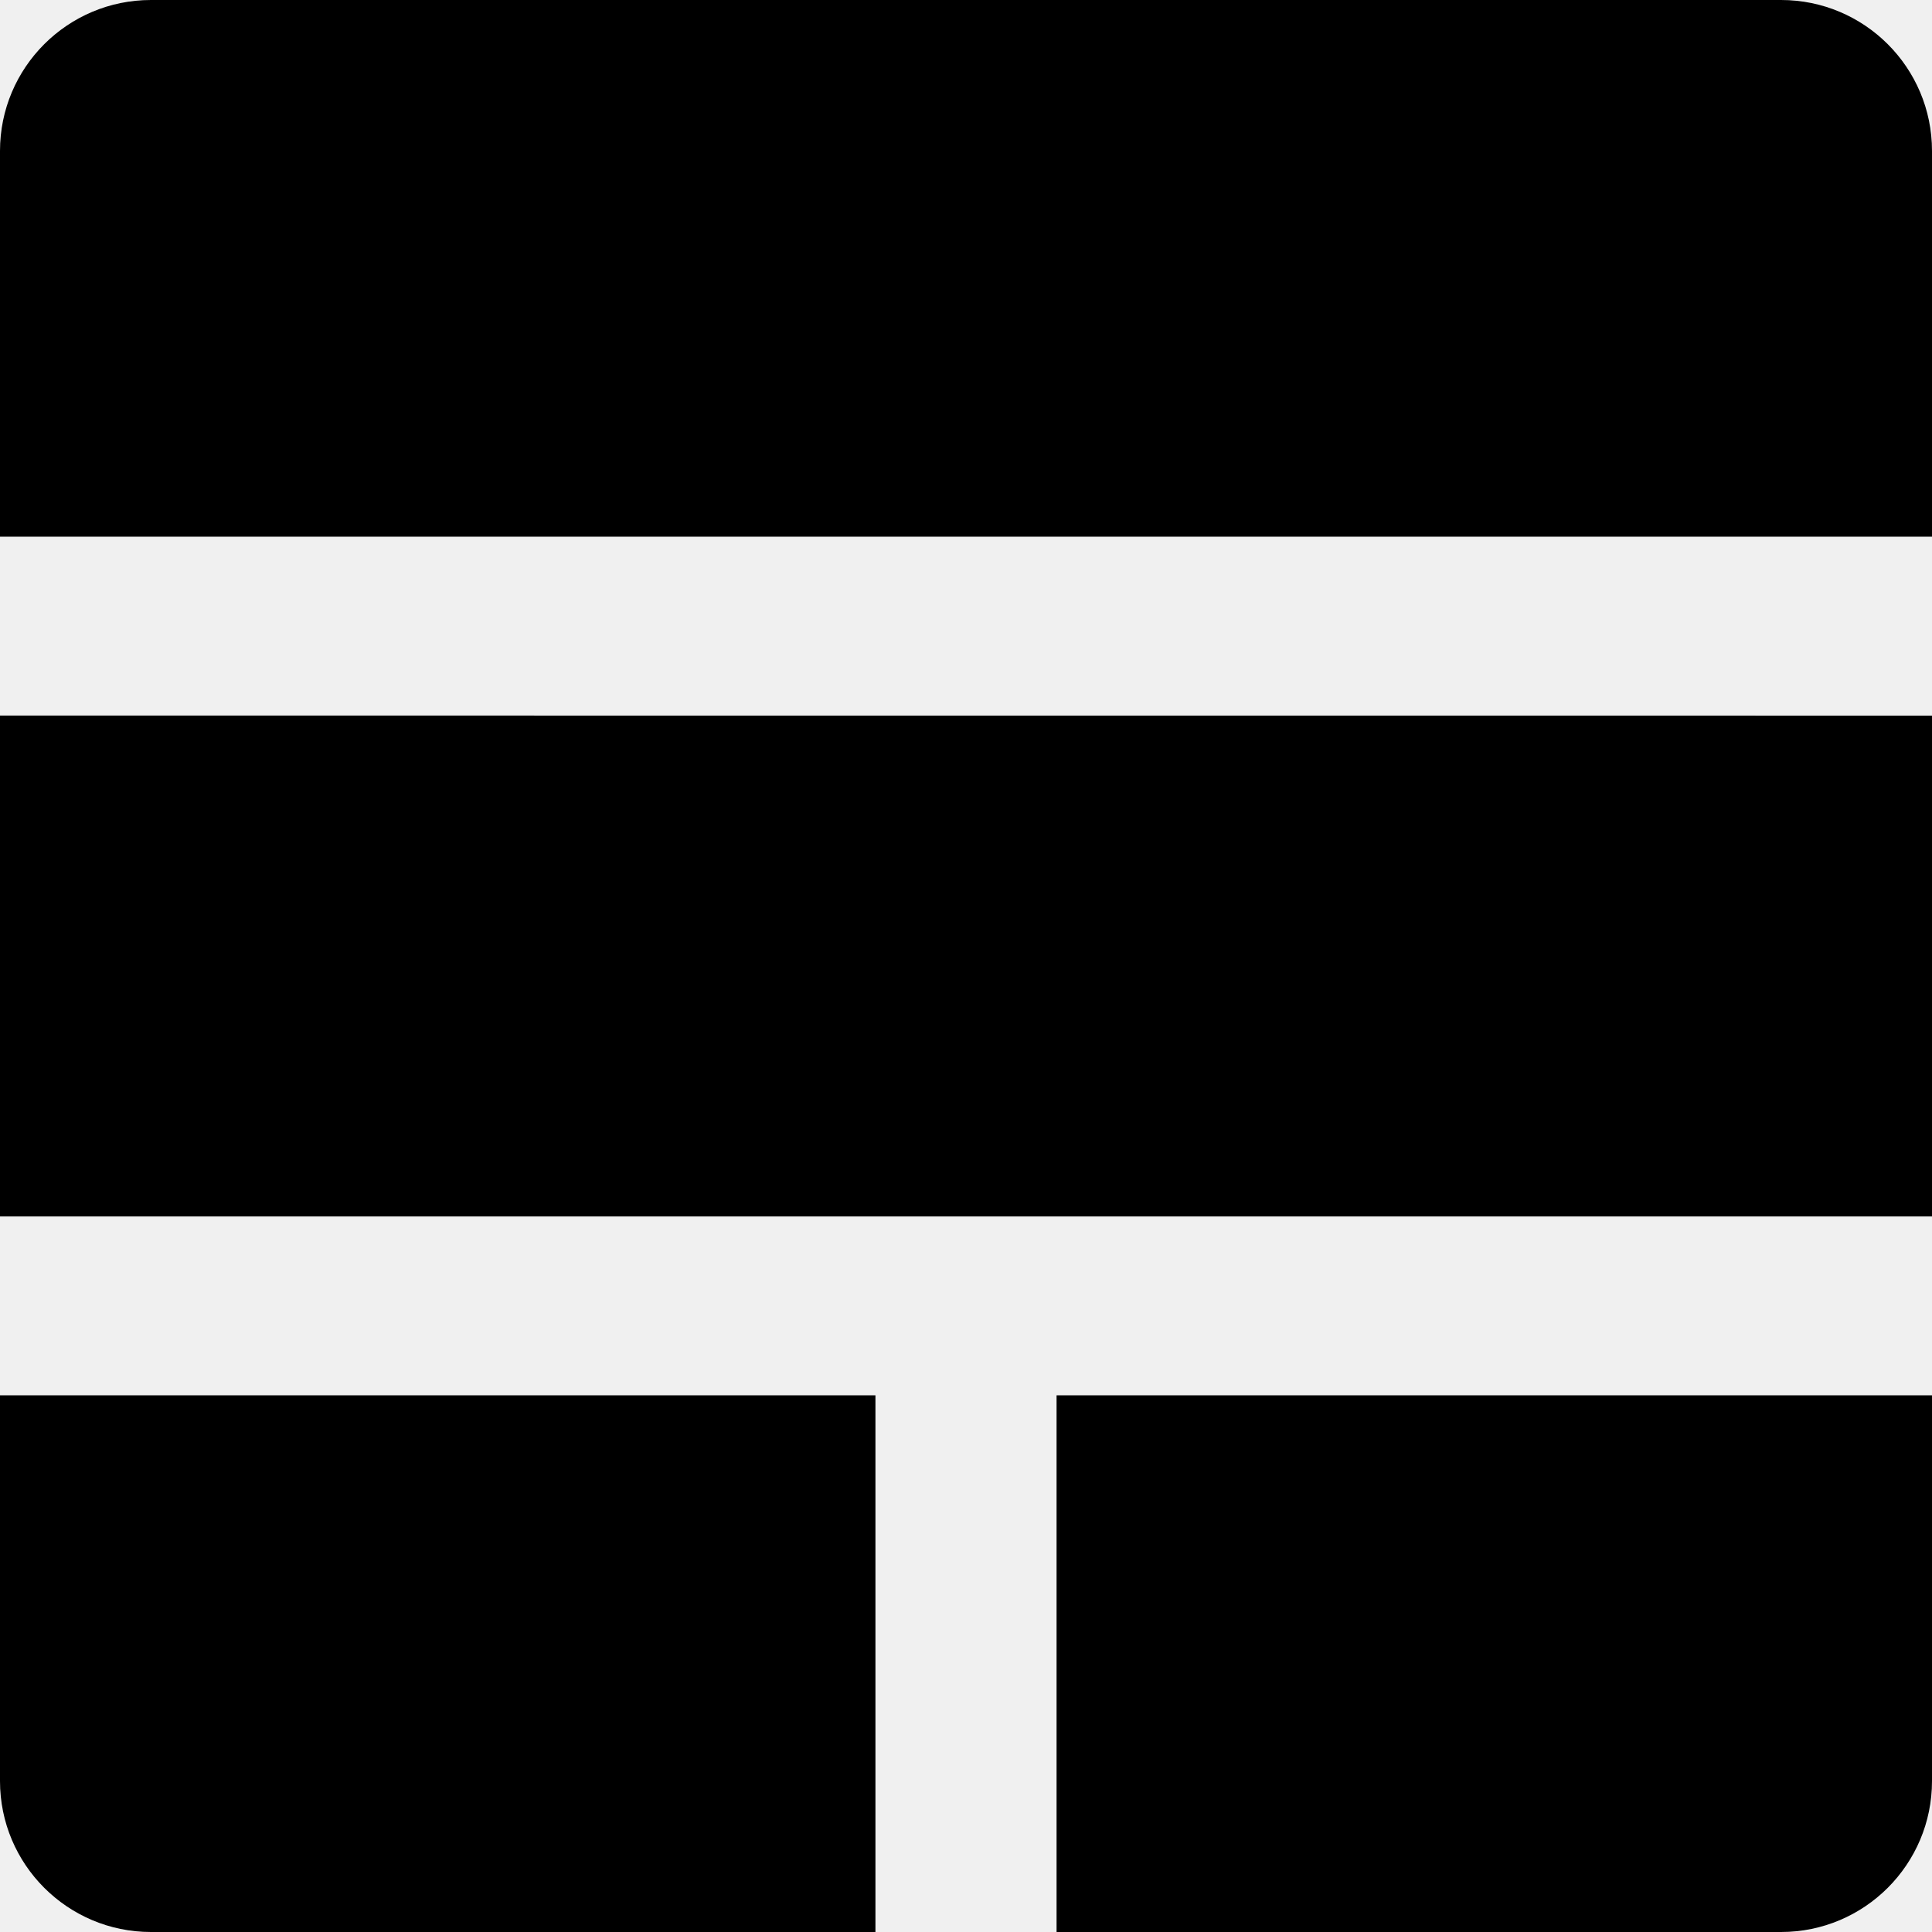
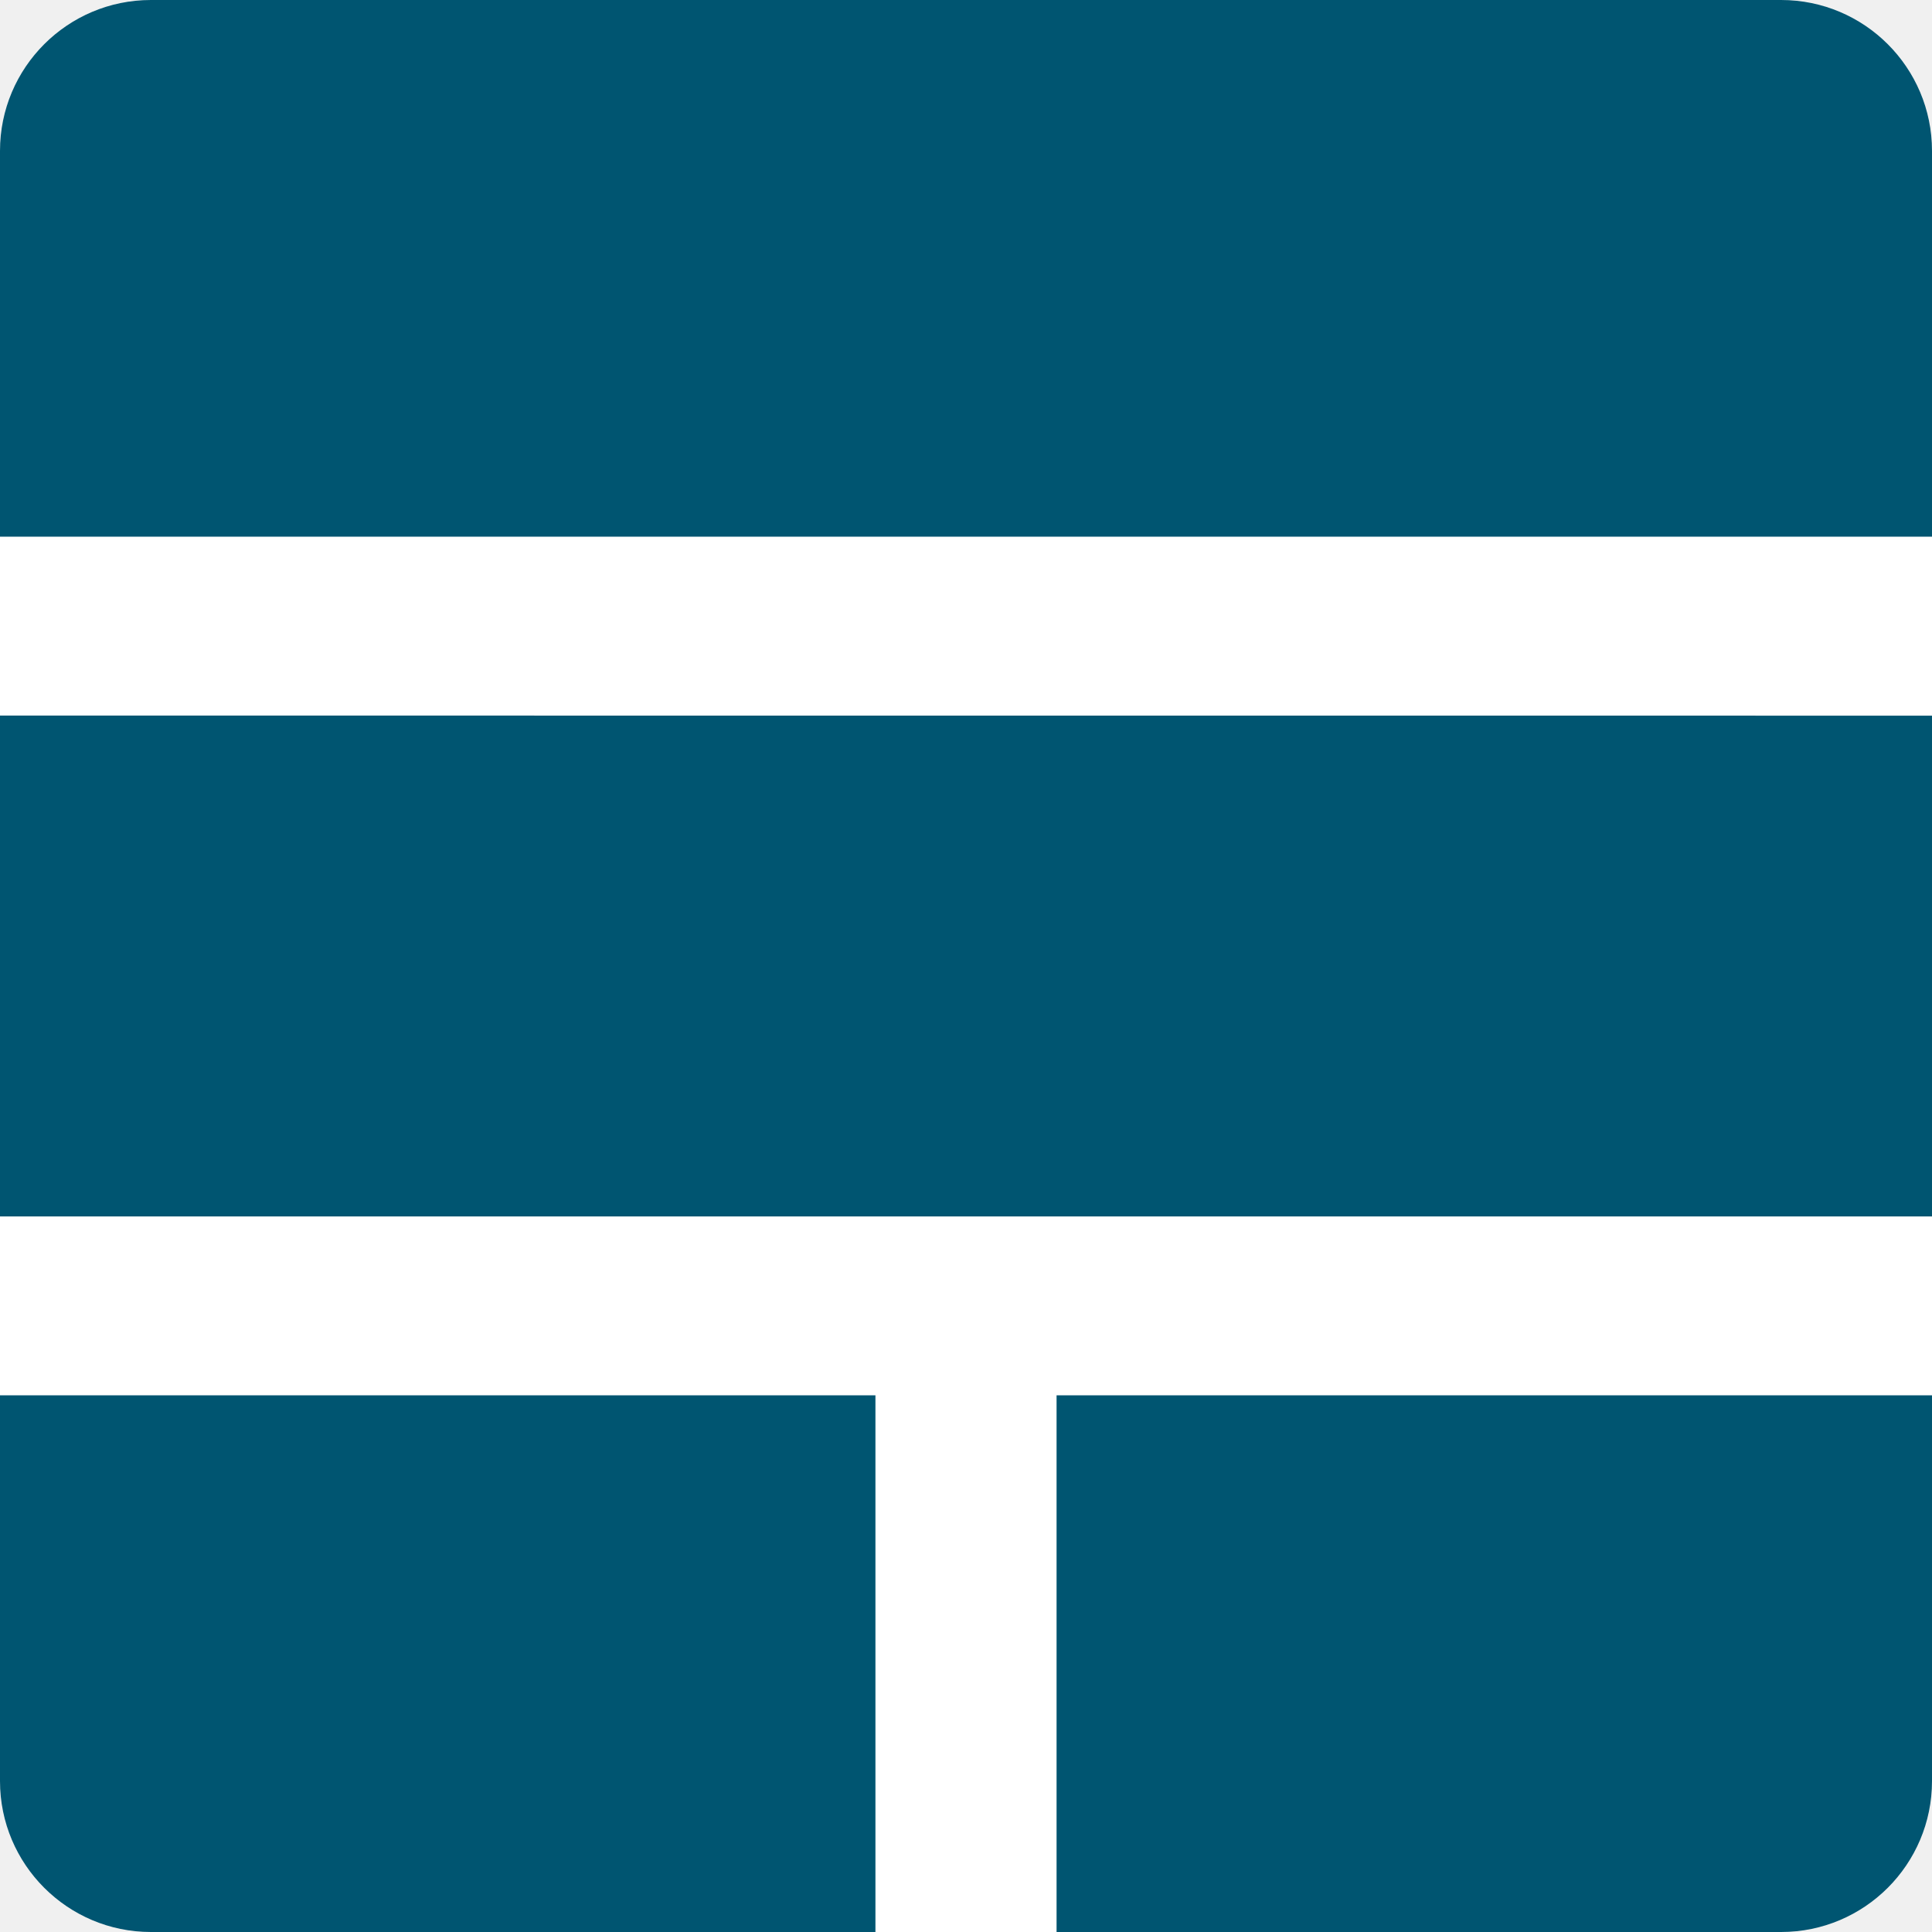
- <svg xmlns="http://www.w3.org/2000/svg" role="img" viewBox="0 0 24 24">
+ <svg xmlns="http://www.w3.org/2000/svg" role="img" viewBox="0 0 24 24" fill="#005571">
+   <rect width="24" height="24" rx="2" fill="#ffffff" />
  <path d="M1.875 0C.839 0 0 .84 0 1.875v4.792h24V1.875C24 .839 23.16 0 22.125 0zM0 8.889v6.222h24V8.89zm0 8.444v4.792C0 23.161.84 24 1.875 24h9v-6.667zm13.125 0V24h9C23.161 24 24 23.16 24 22.125v-4.792z" />
</svg>
